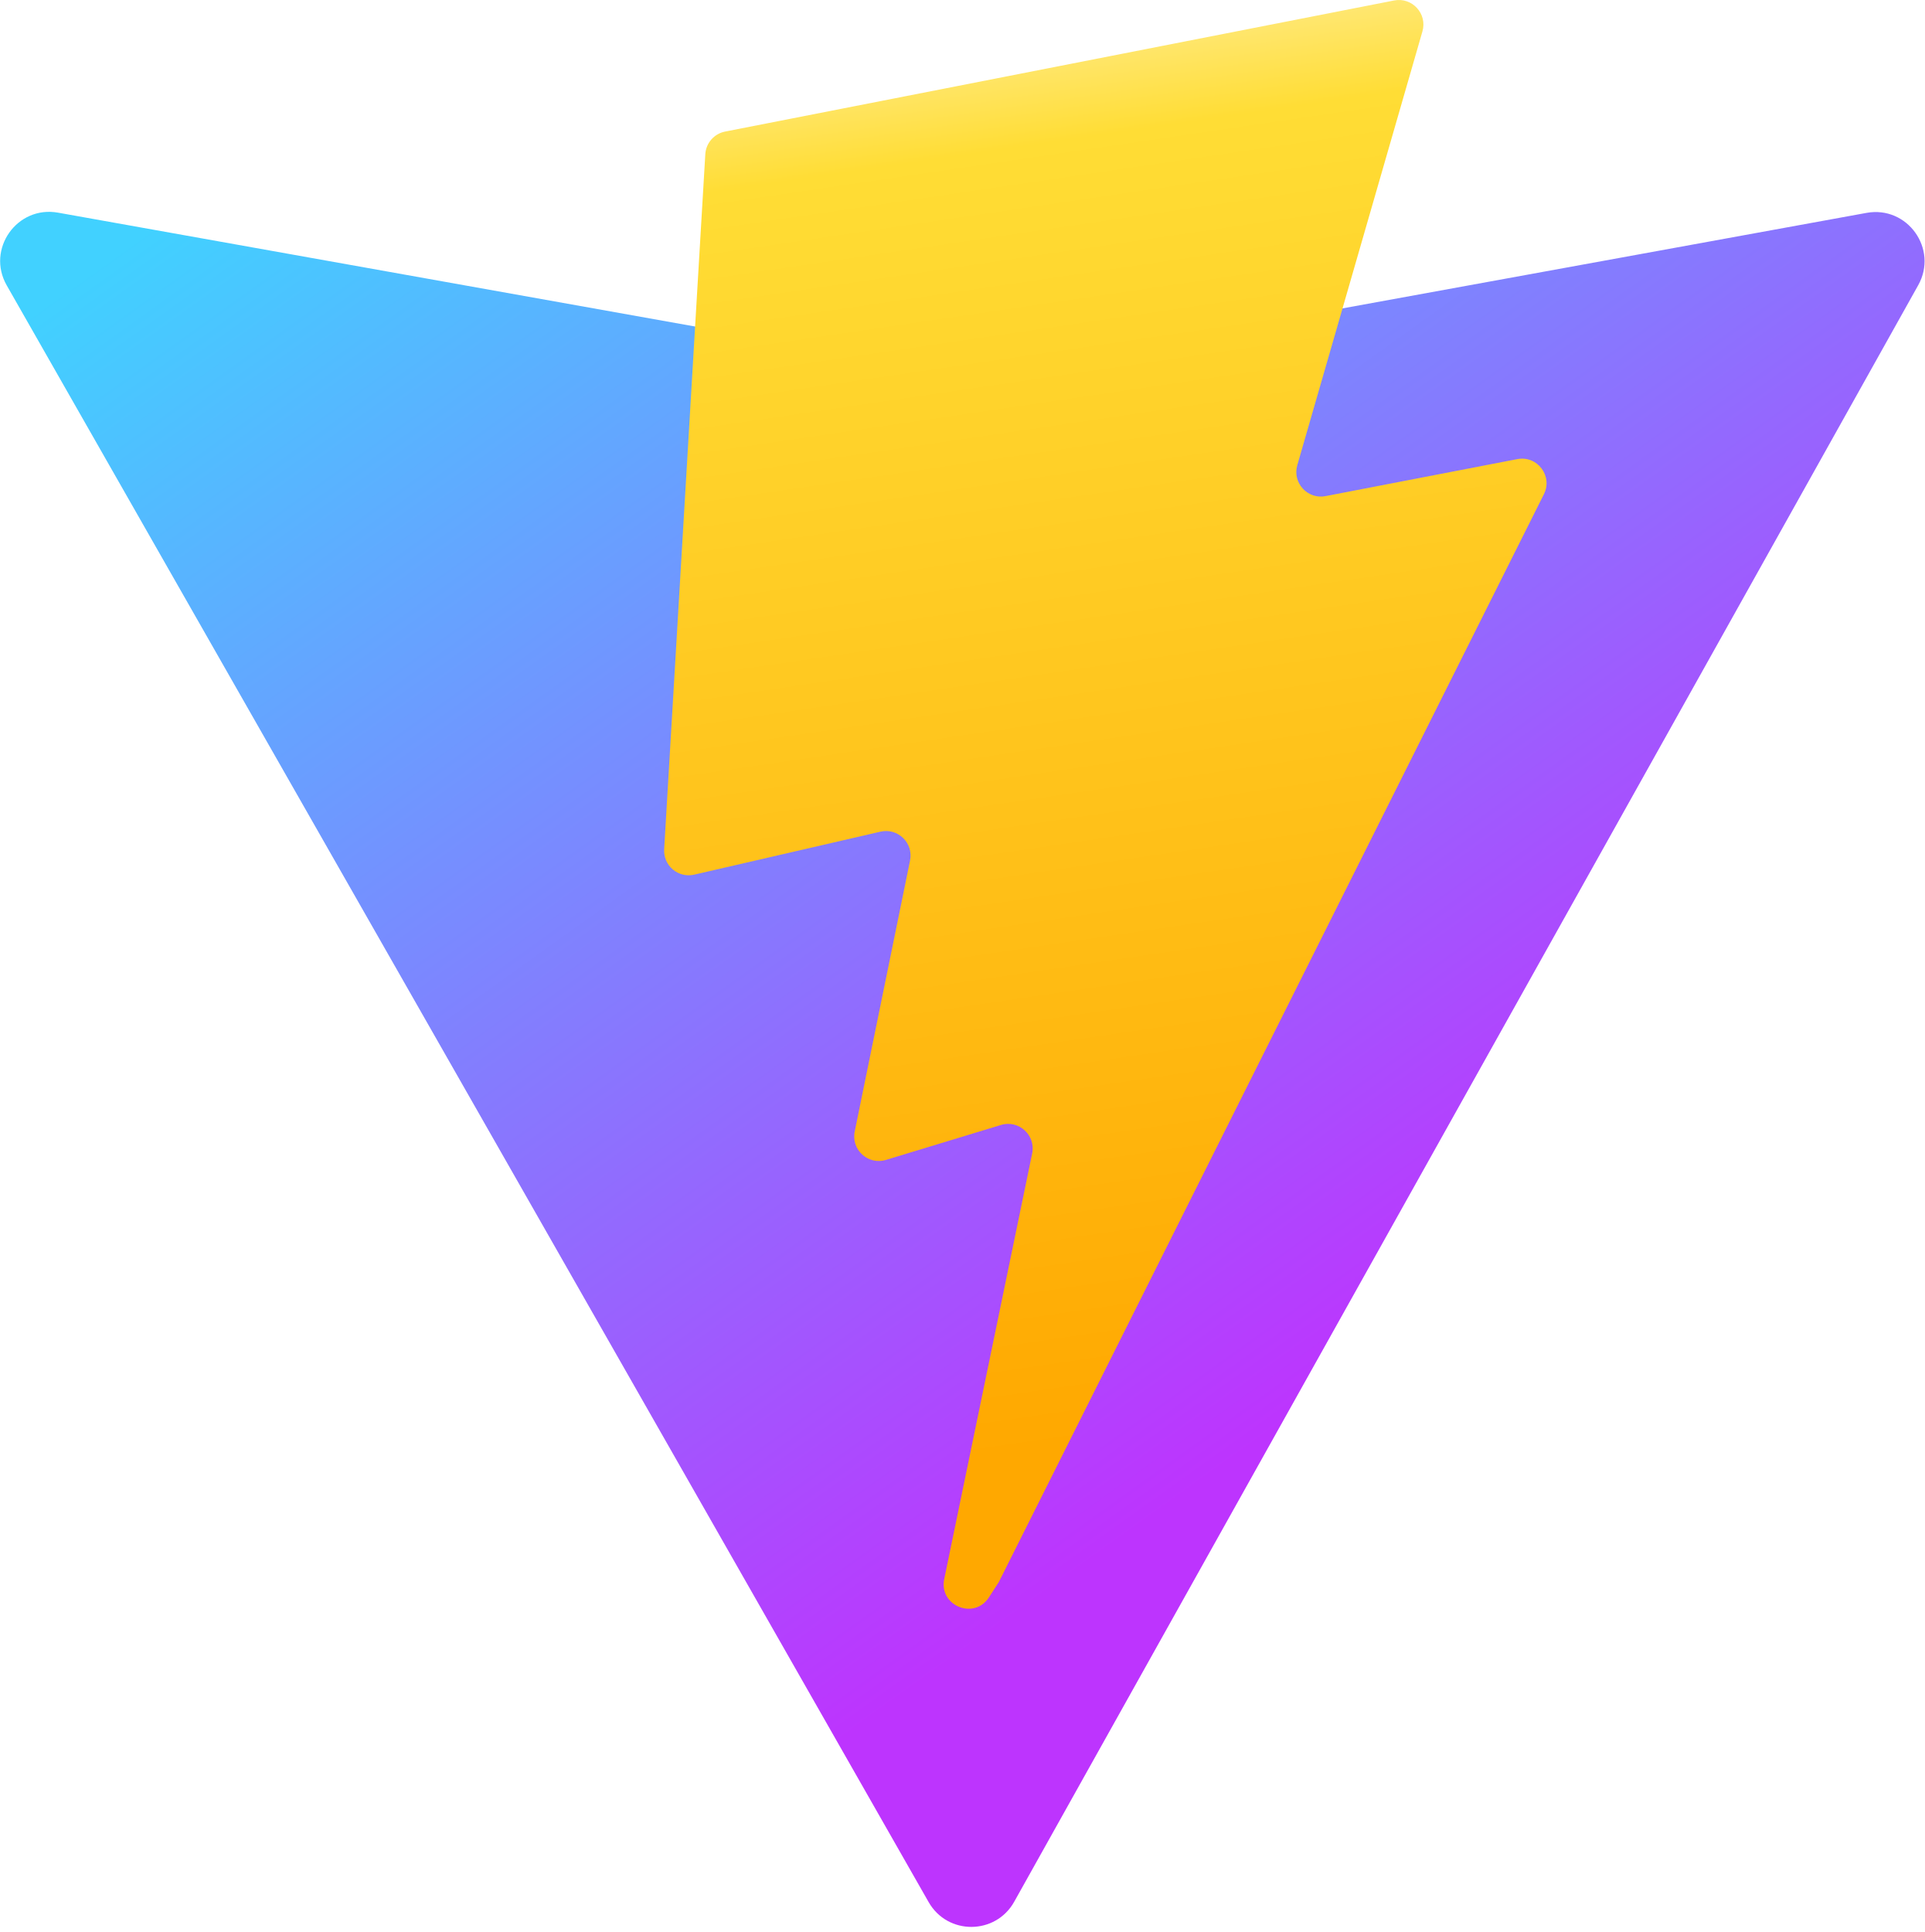
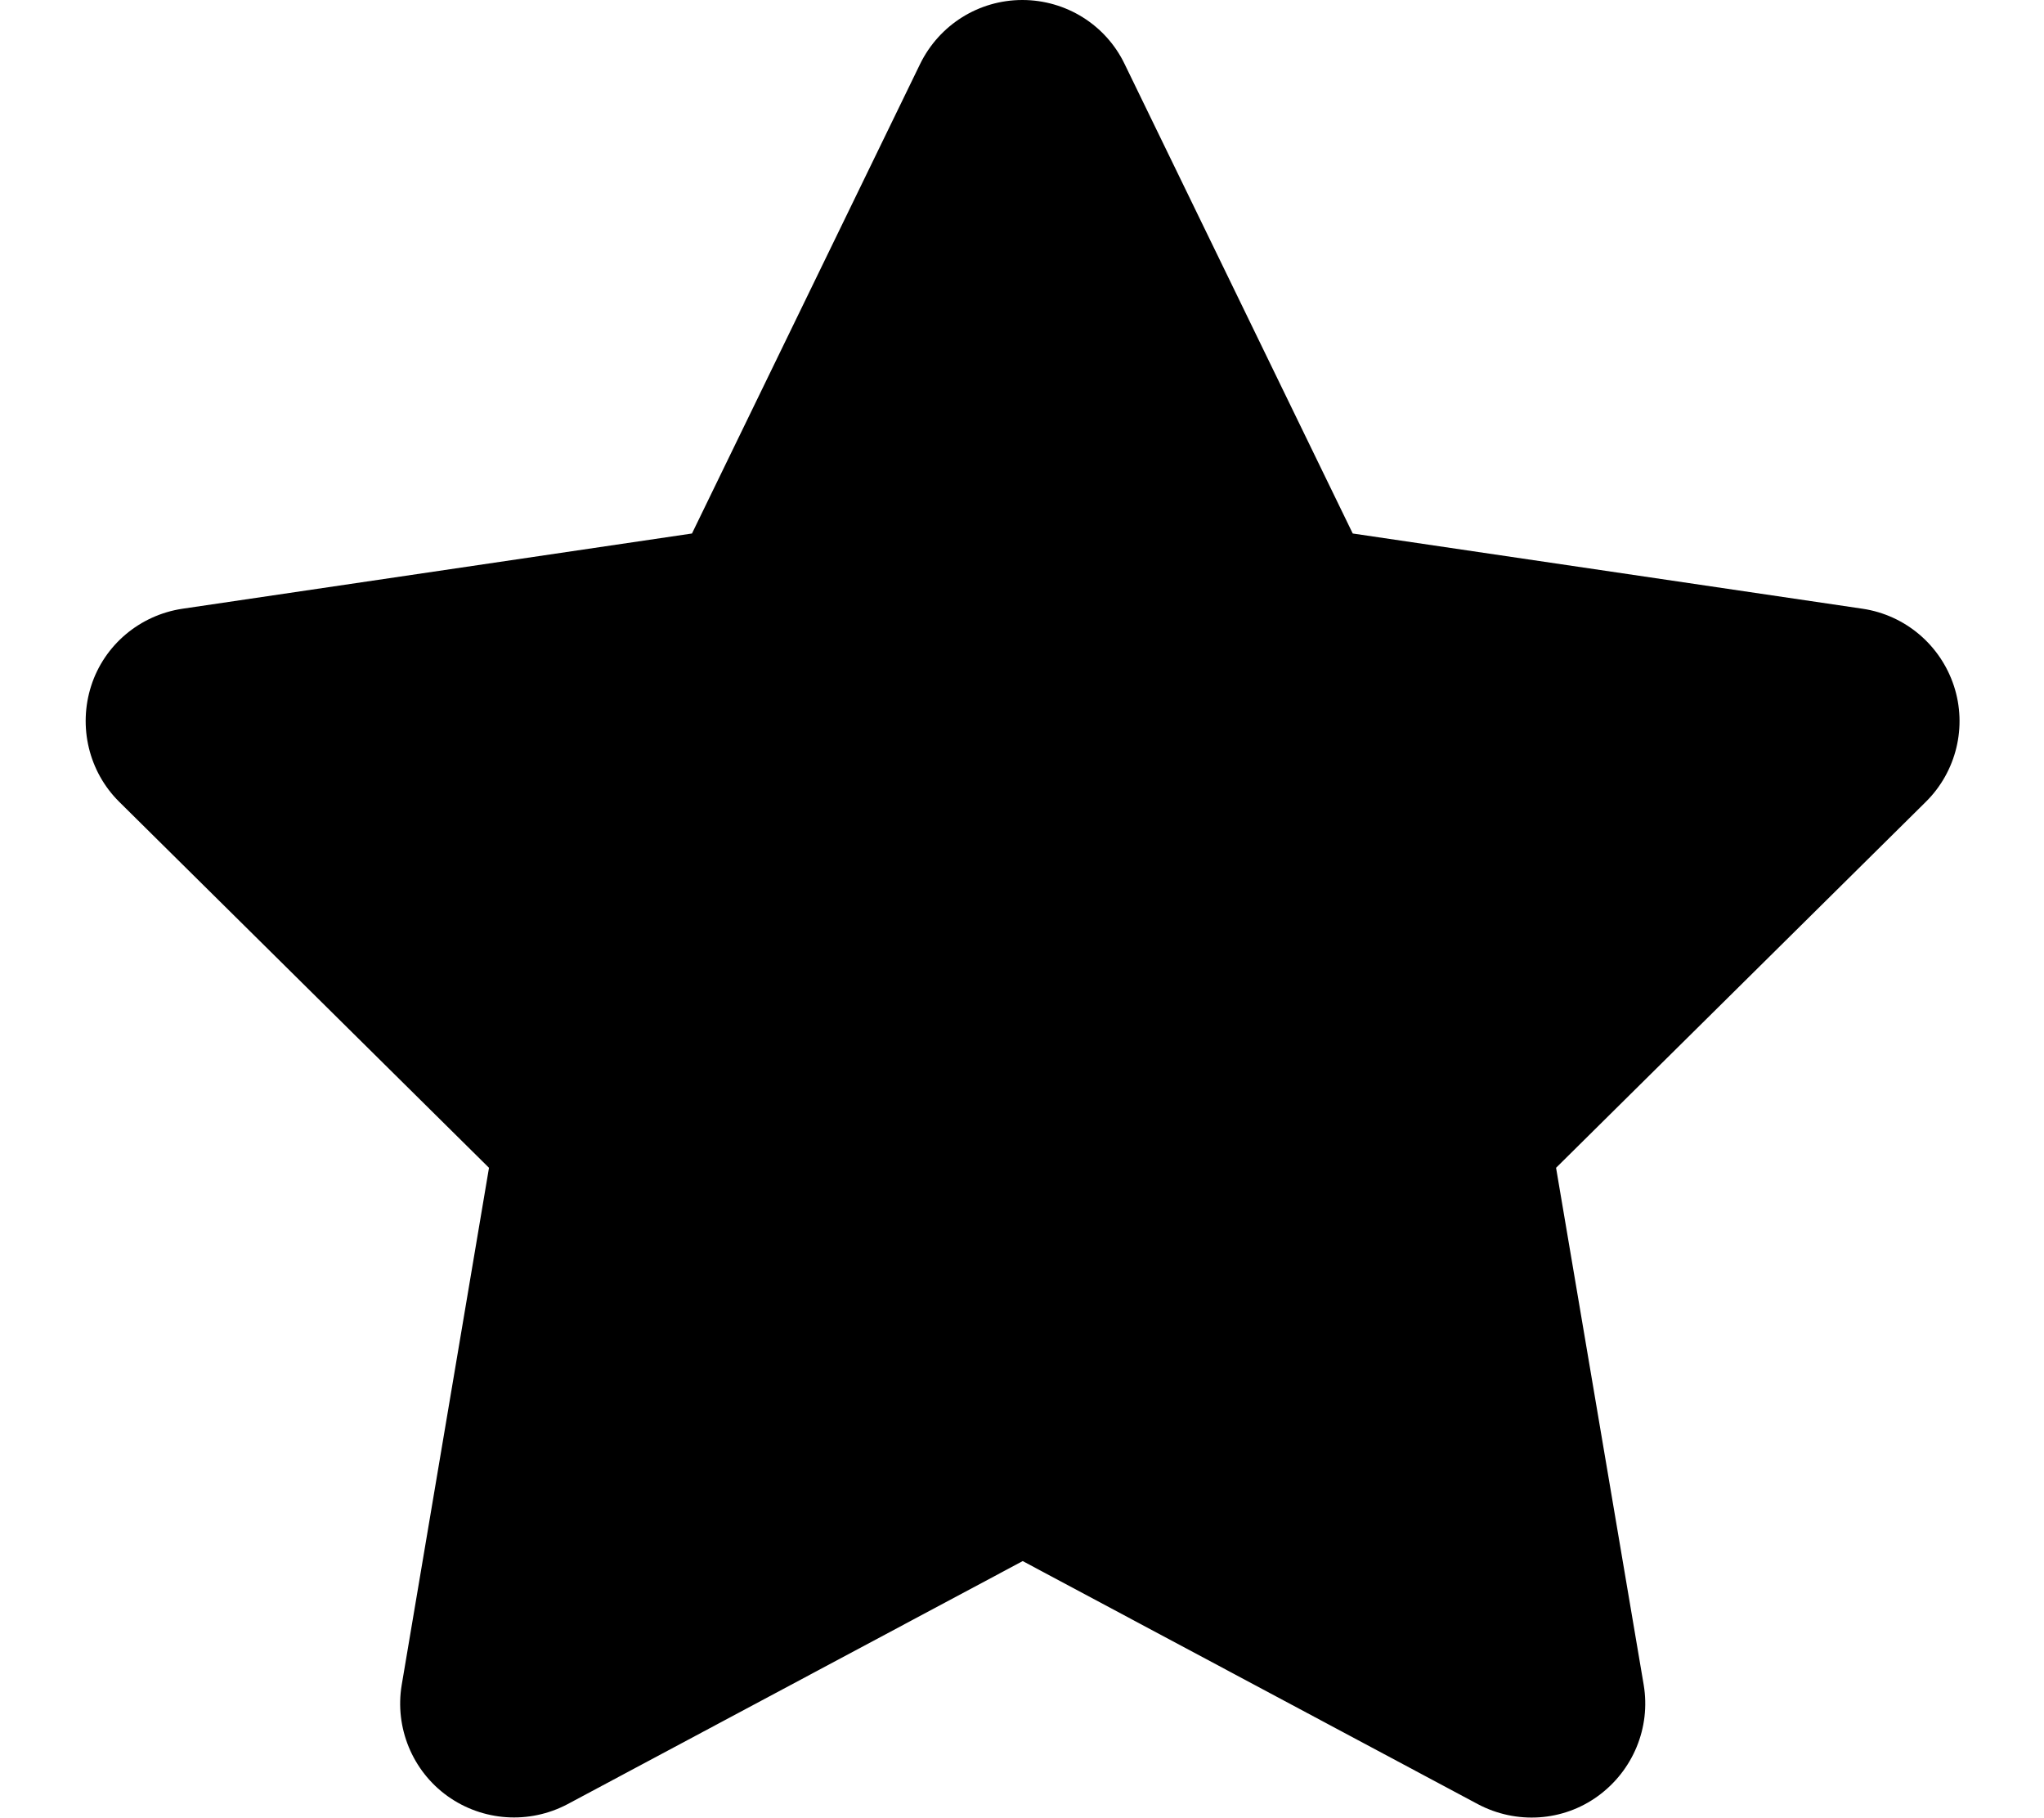
- <svg xmlns="http://www.w3.org/2000/svg" aria-hidden="true" role="img" class="iconify iconify--logos" width="31.88" height="32" preserveAspectRatio="xMidYMid meet" viewBox="0 0 256 257">
-   <defs>
-     <linearGradient id="IconifyId1813088fe1fbc01fb466" x1="-.828%" x2="57.636%" y1="7.652%" y2="78.411%">
-       <stop offset="0%" stop-color="#41D1FF" />
-       <stop offset="100%" stop-color="#BD34FE" />
-     </linearGradient>
-     <linearGradient id="IconifyId1813088fe1fbc01fb467" x1="43.376%" x2="50.316%" y1="2.242%" y2="89.03%">
-       <stop offset="0%" stop-color="#FFEA83" />
-       <stop offset="8.333%" stop-color="#FFDD35" />
-       <stop offset="100%" stop-color="#FFA800" />
-     </linearGradient>
-   </defs>
-   <path fill="url(#IconifyId1813088fe1fbc01fb466)" d="M255.153 37.938L134.897 252.976c-2.483 4.44-8.862 4.466-11.382.048L.875 37.958c-2.746-4.814 1.371-10.646 6.827-9.67l120.385 21.517a6.537 6.537 0 0 0 2.322-.004l117.867-21.483c5.438-.991 9.574 4.796 6.877 9.62Z" />
-   <path fill="url(#IconifyId1813088fe1fbc01fb467)" d="M185.432.063L96.44 17.501a3.268 3.268 0 0 0-2.634 3.014l-5.474 92.456a3.268 3.268 0 0 0 3.997 3.378l24.777-5.718c2.318-.535 4.413 1.507 3.936 3.838l-7.361 36.047c-.495 2.426 1.782 4.5 4.151 3.78l15.304-4.649c2.372-.72 4.652 1.36 4.15 3.788l-11.698 56.621c-.732 3.542 3.979 5.473 5.943 2.437l1.313-2.028l72.516-144.72c1.215-2.423-.88-5.186-3.54-4.672l-25.505 4.922c-2.396.462-4.435-1.77-3.759-4.114l16.646-57.705c.677-2.35-1.37-4.583-3.769-4.113Z" />
+ <svg xmlns="http://www.w3.org/2000/svg" viewBox="0 0 576 512">
+   <path d="M316.9 18C311.6 7 300.4 0 288.1 0s-23.4 7-28.8 18L195 150.3 51.4 171.5c-12 1.8-22 10.2-25.7 21.7s-.7 24.2 7.9 32.7L137.8 329 113.2 474.7c-2 12 3 24.2 12.9 31.3s23 8 33.8 2.3l128.3-68.5 128.3 68.5c10.8 5.7 23.9 4.9 33.8-2.3s14.9-19.3 12.9-31.3L438.5 329 542.7 225.9c8.6-8.5 11.7-21.2 7.9-32.7s-13.7-19.9-25.7-21.7L381.2 150.3 316.9 18z" />
</svg>
